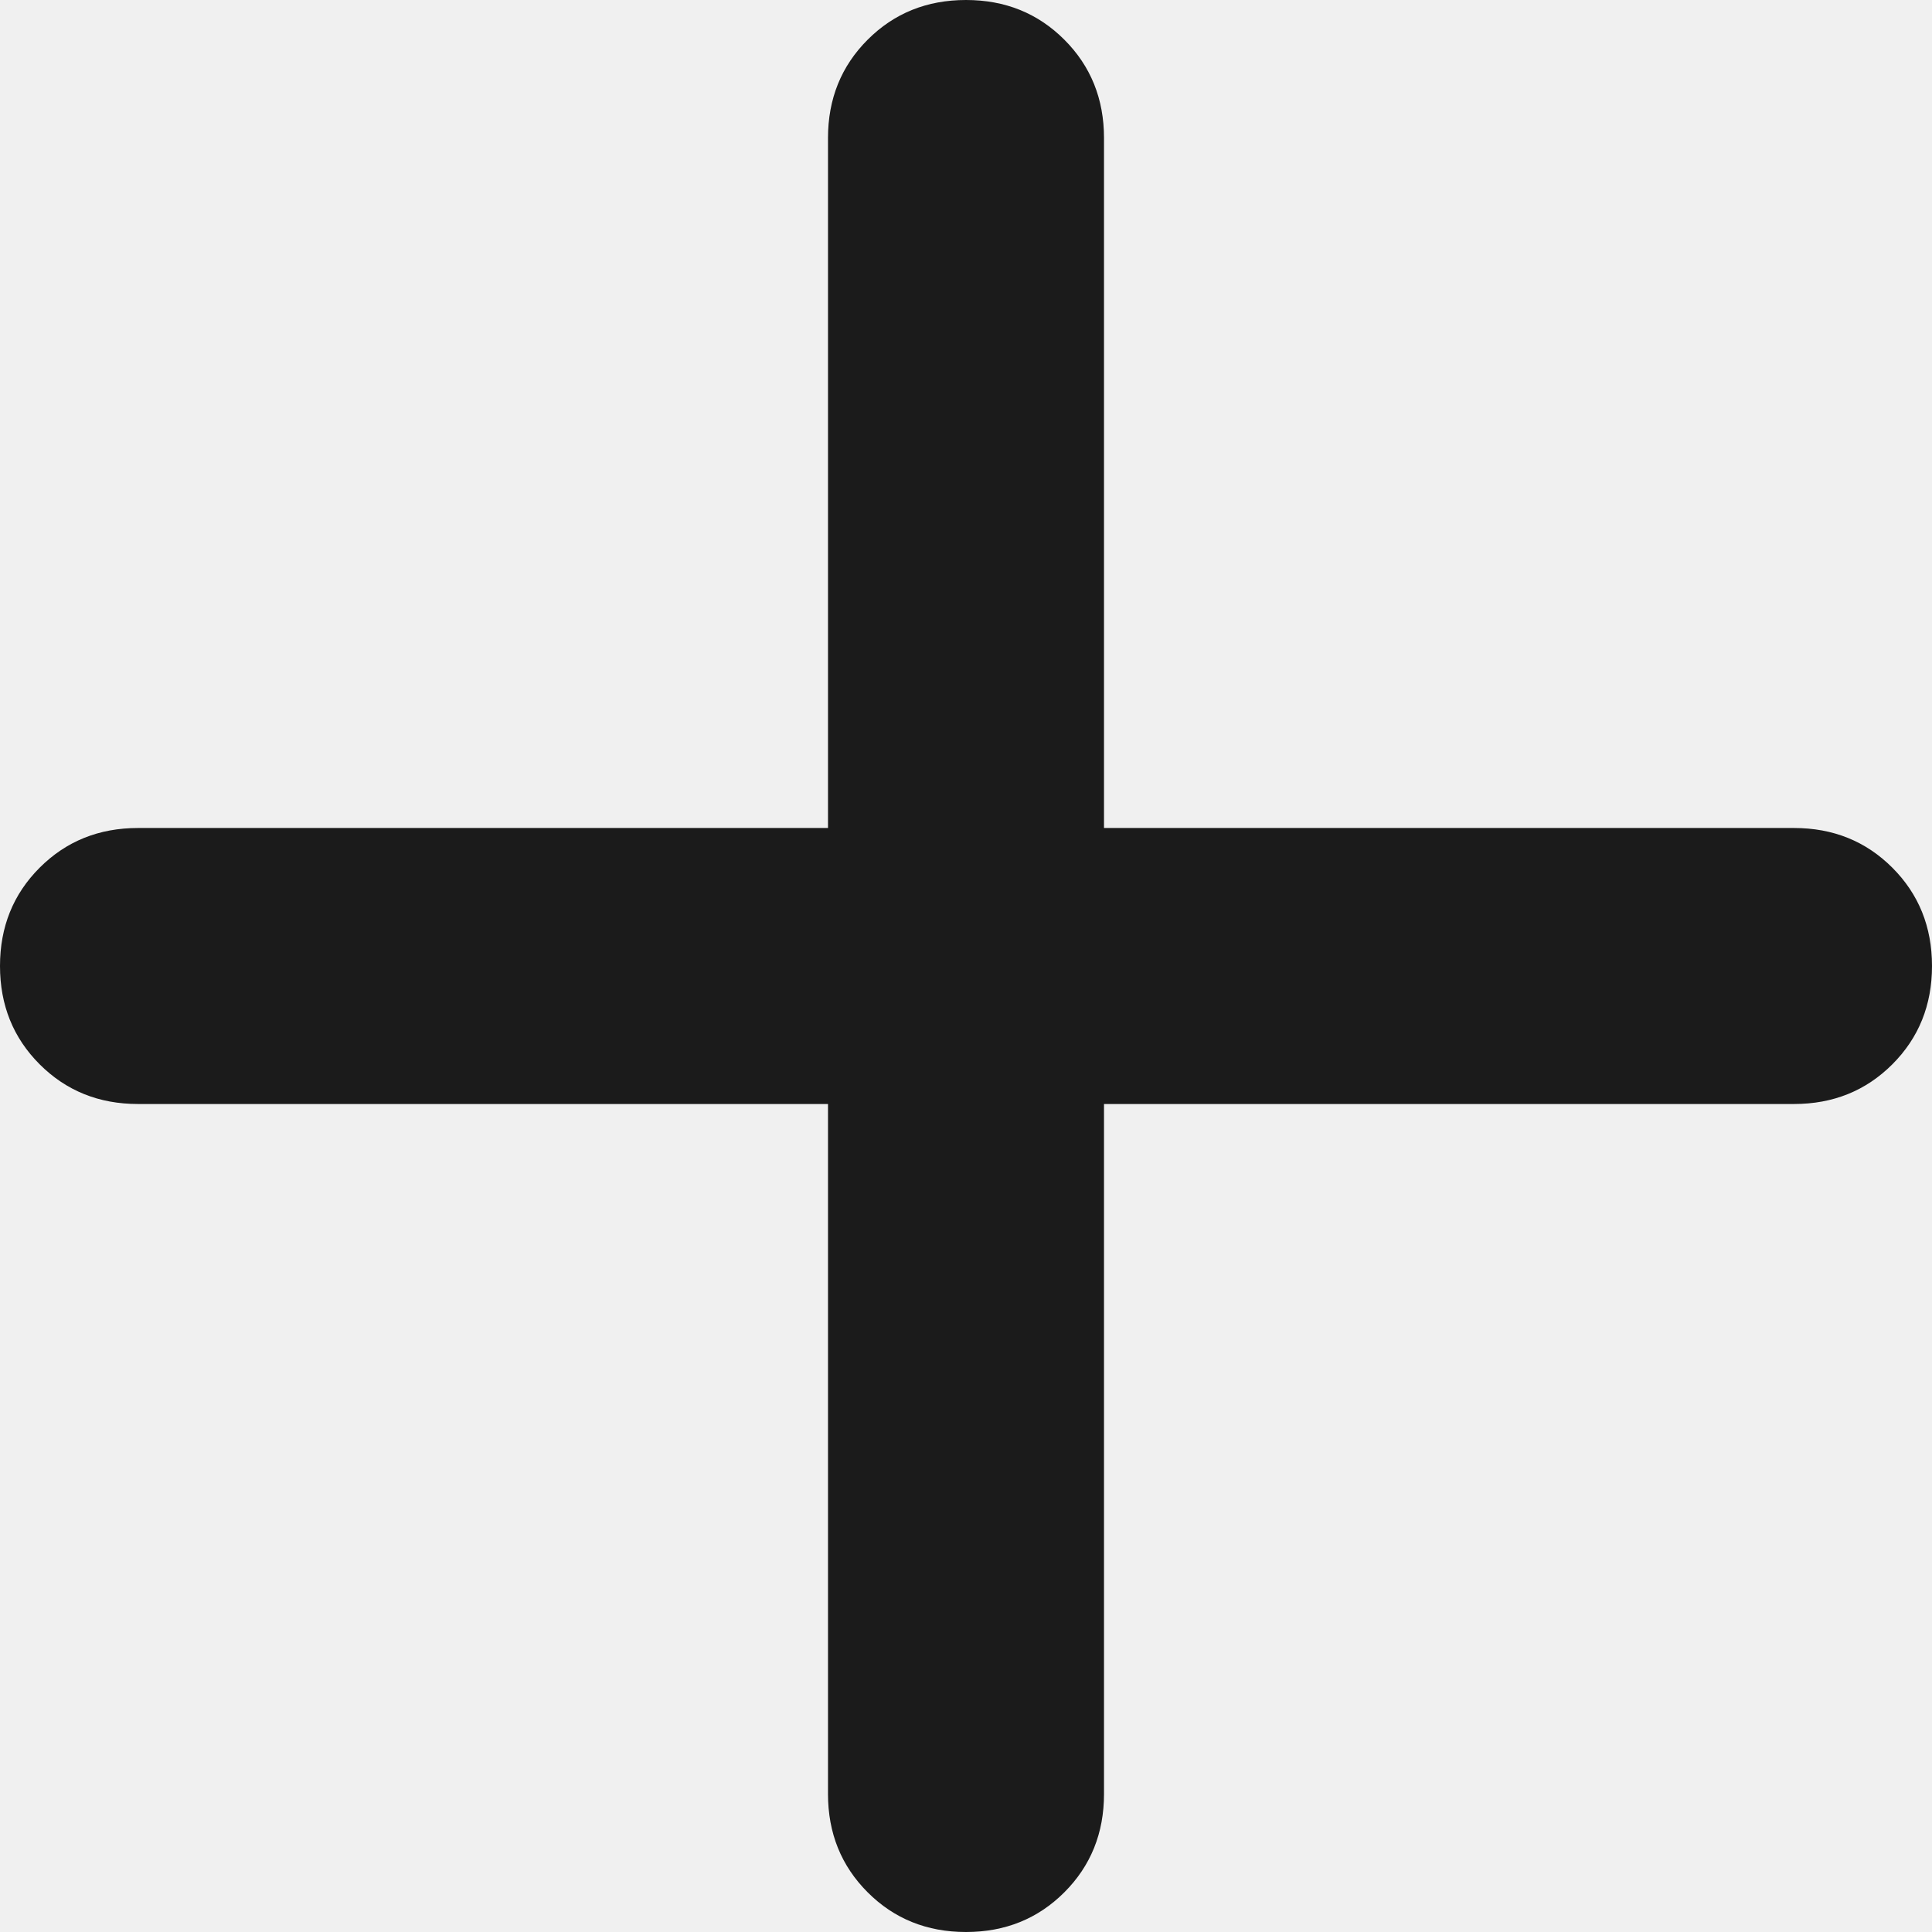
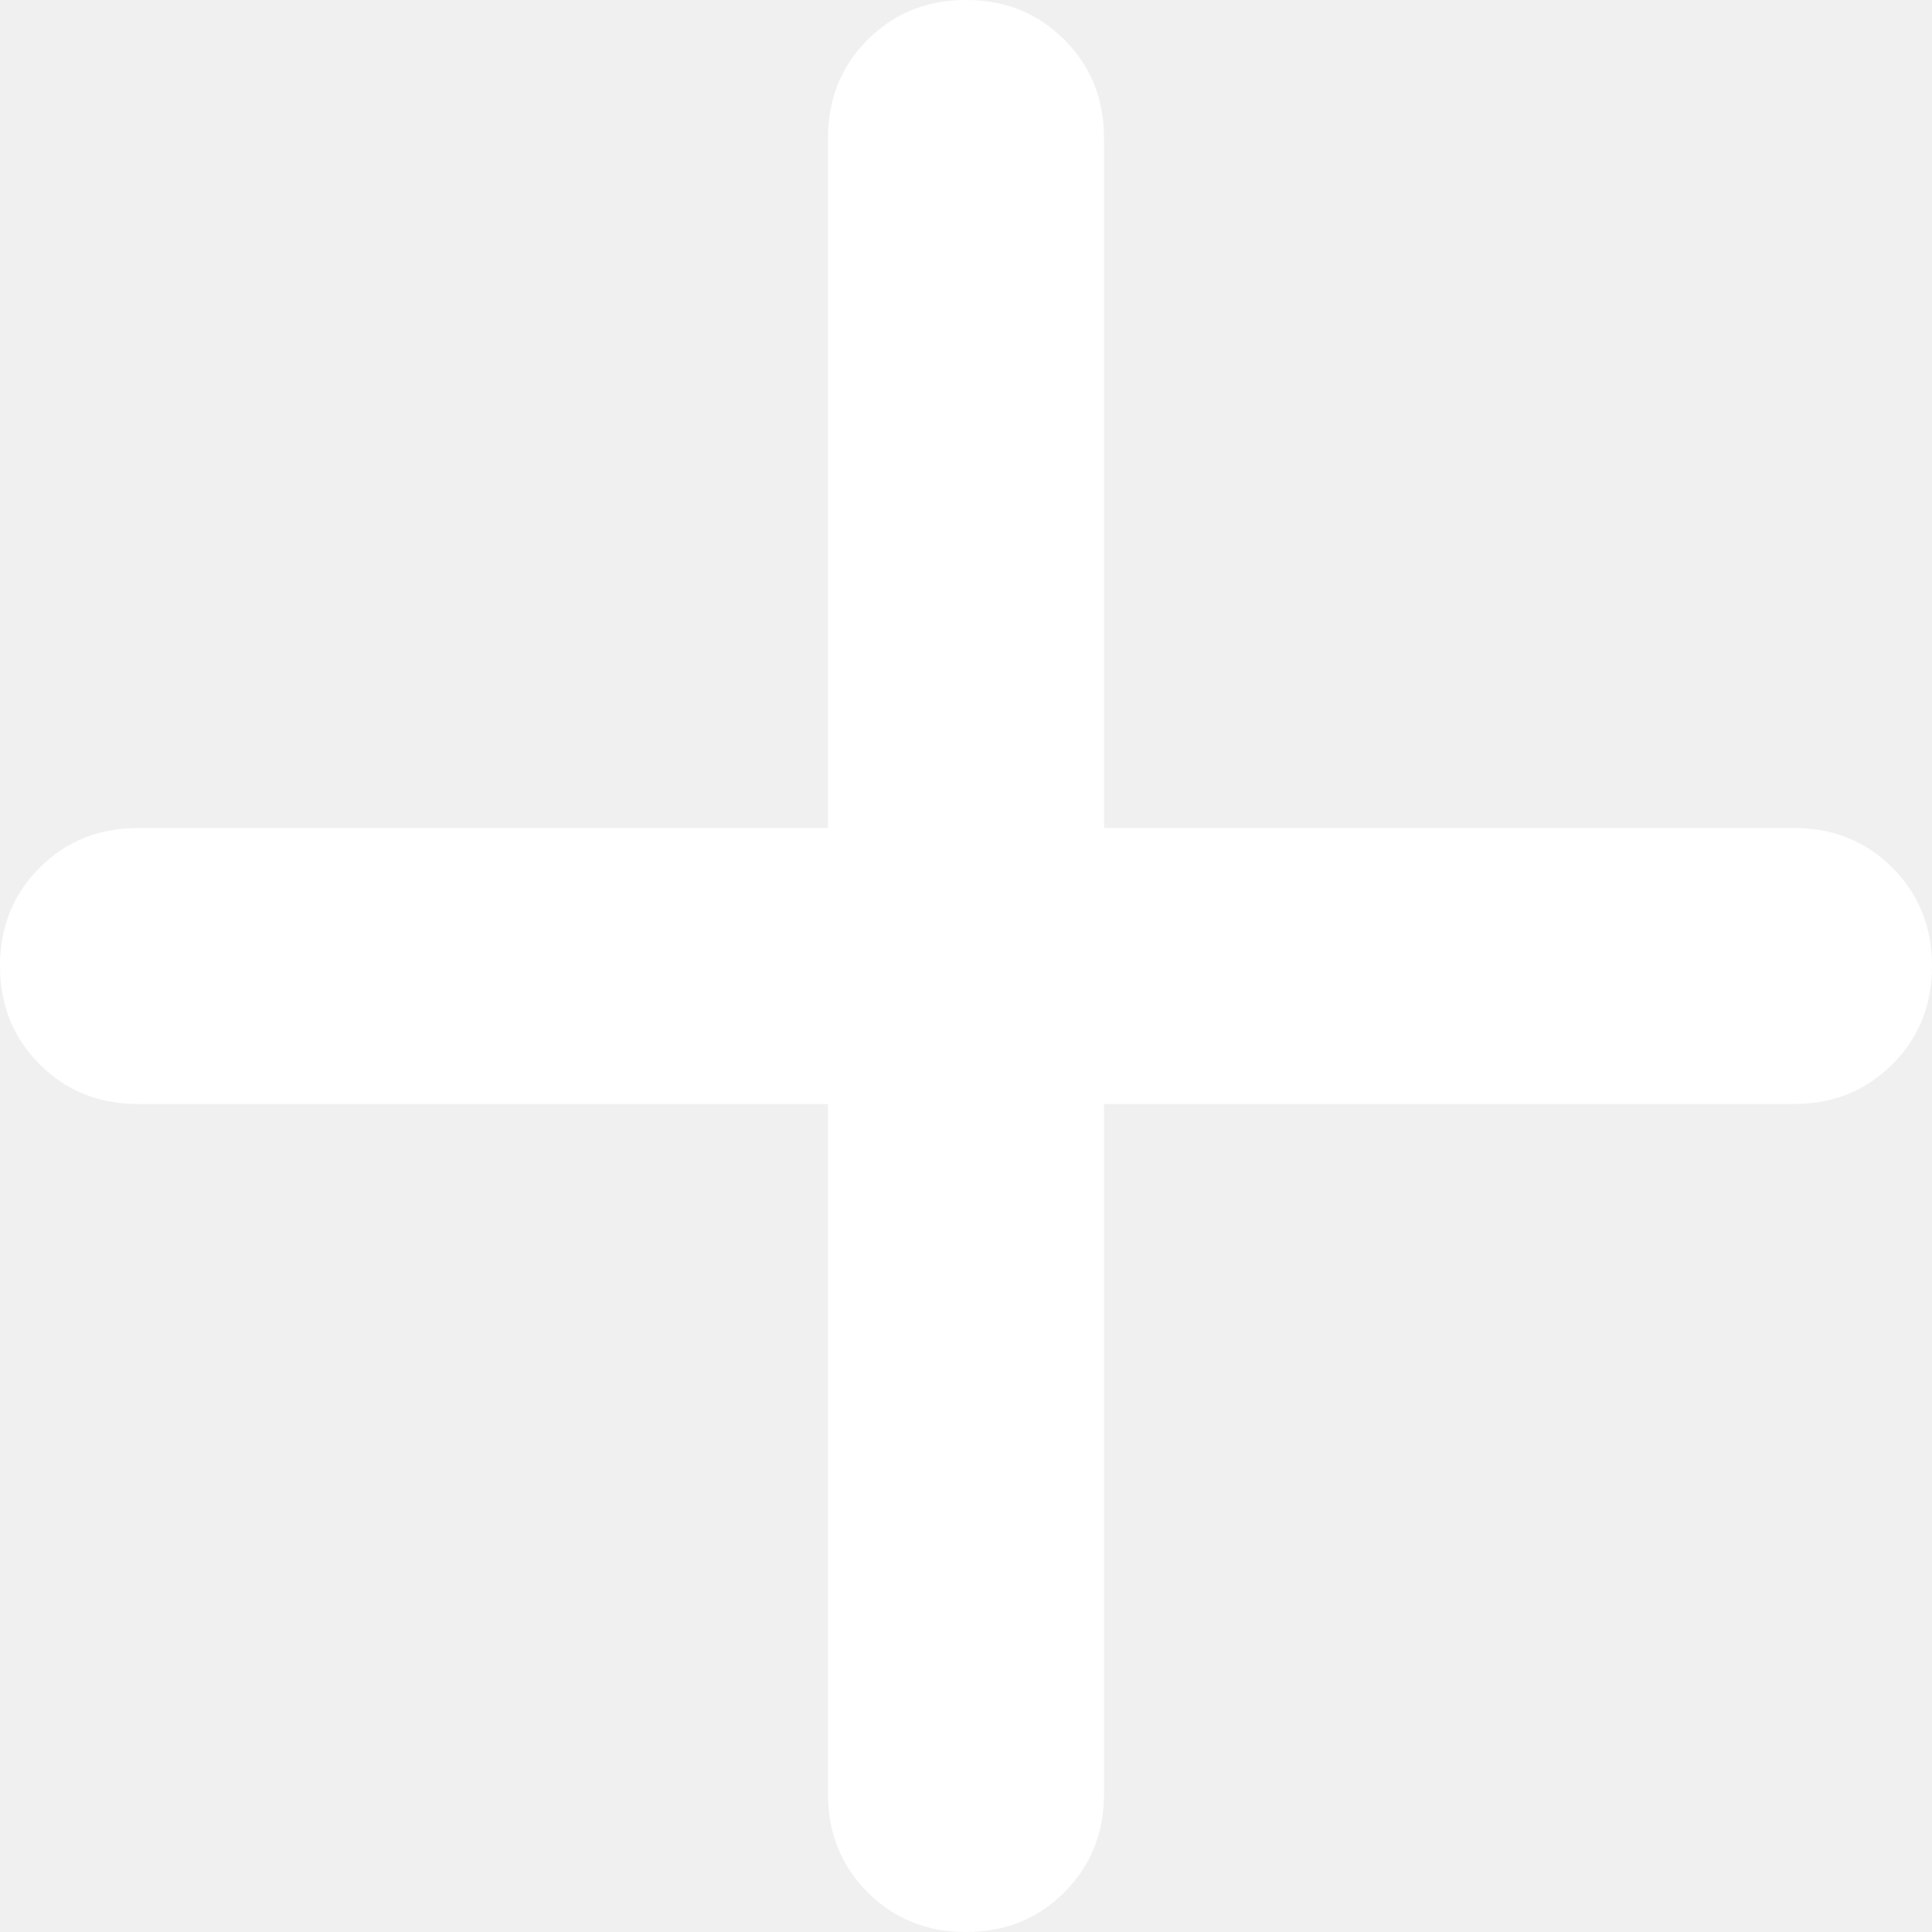
<svg xmlns="http://www.w3.org/2000/svg" width="95" height="95" viewBox="0 0 95 95" fill="none">
-   <path d="M47.5 95C45.577 95 43.966 94.35 42.665 93.049C41.365 91.749 40.714 90.137 40.714 88.214V54.286H6.786C4.863 54.286 3.251 53.635 1.951 52.335C0.65 51.034 0 49.423 0 47.5C0 45.577 0.65 43.966 1.951 42.665C3.251 41.365 4.863 40.714 6.786 40.714H40.714V6.786C40.714 4.863 41.365 3.251 42.665 1.951C43.966 0.65 45.577 0 47.5 0C49.423 0 51.034 0.65 52.335 1.951C53.635 3.251 54.286 4.863 54.286 6.786V40.714H88.214C90.137 40.714 91.749 41.365 93.049 42.665C94.35 43.966 95 45.577 95 47.5C95 49.423 94.35 51.034 93.049 52.335C91.749 53.635 90.137 54.286 88.214 54.286H54.286V88.214C54.286 90.137 53.635 91.749 52.335 93.049C51.034 94.35 49.423 95 47.5 95Z" fill="#1B1B1B" />
+   <path d="M47.5 95C45.577 95 43.966 94.35 42.665 93.049C41.365 91.749 40.714 90.137 40.714 88.214V54.286H6.786C4.863 54.286 3.251 53.635 1.951 52.335C0.65 51.034 0 49.423 0 47.5C0 45.577 0.65 43.966 1.951 42.665C3.251 41.365 4.863 40.714 6.786 40.714H40.714V6.786C40.714 4.863 41.365 3.251 42.665 1.951C43.966 0.65 45.577 0 47.5 0C49.423 0 51.034 0.65 52.335 1.951C53.635 3.251 54.286 4.863 54.286 6.786V40.714H88.214C90.137 40.714 91.749 41.365 93.049 42.665C94.35 43.966 95 45.577 95 47.5C95 49.423 94.35 51.034 93.049 52.335C91.749 53.635 90.137 54.286 88.214 54.286H54.286V88.214C54.286 90.137 53.635 91.749 52.335 93.049C51.034 94.35 49.423 95 47.5 95Z" fill="white" />
</svg>
